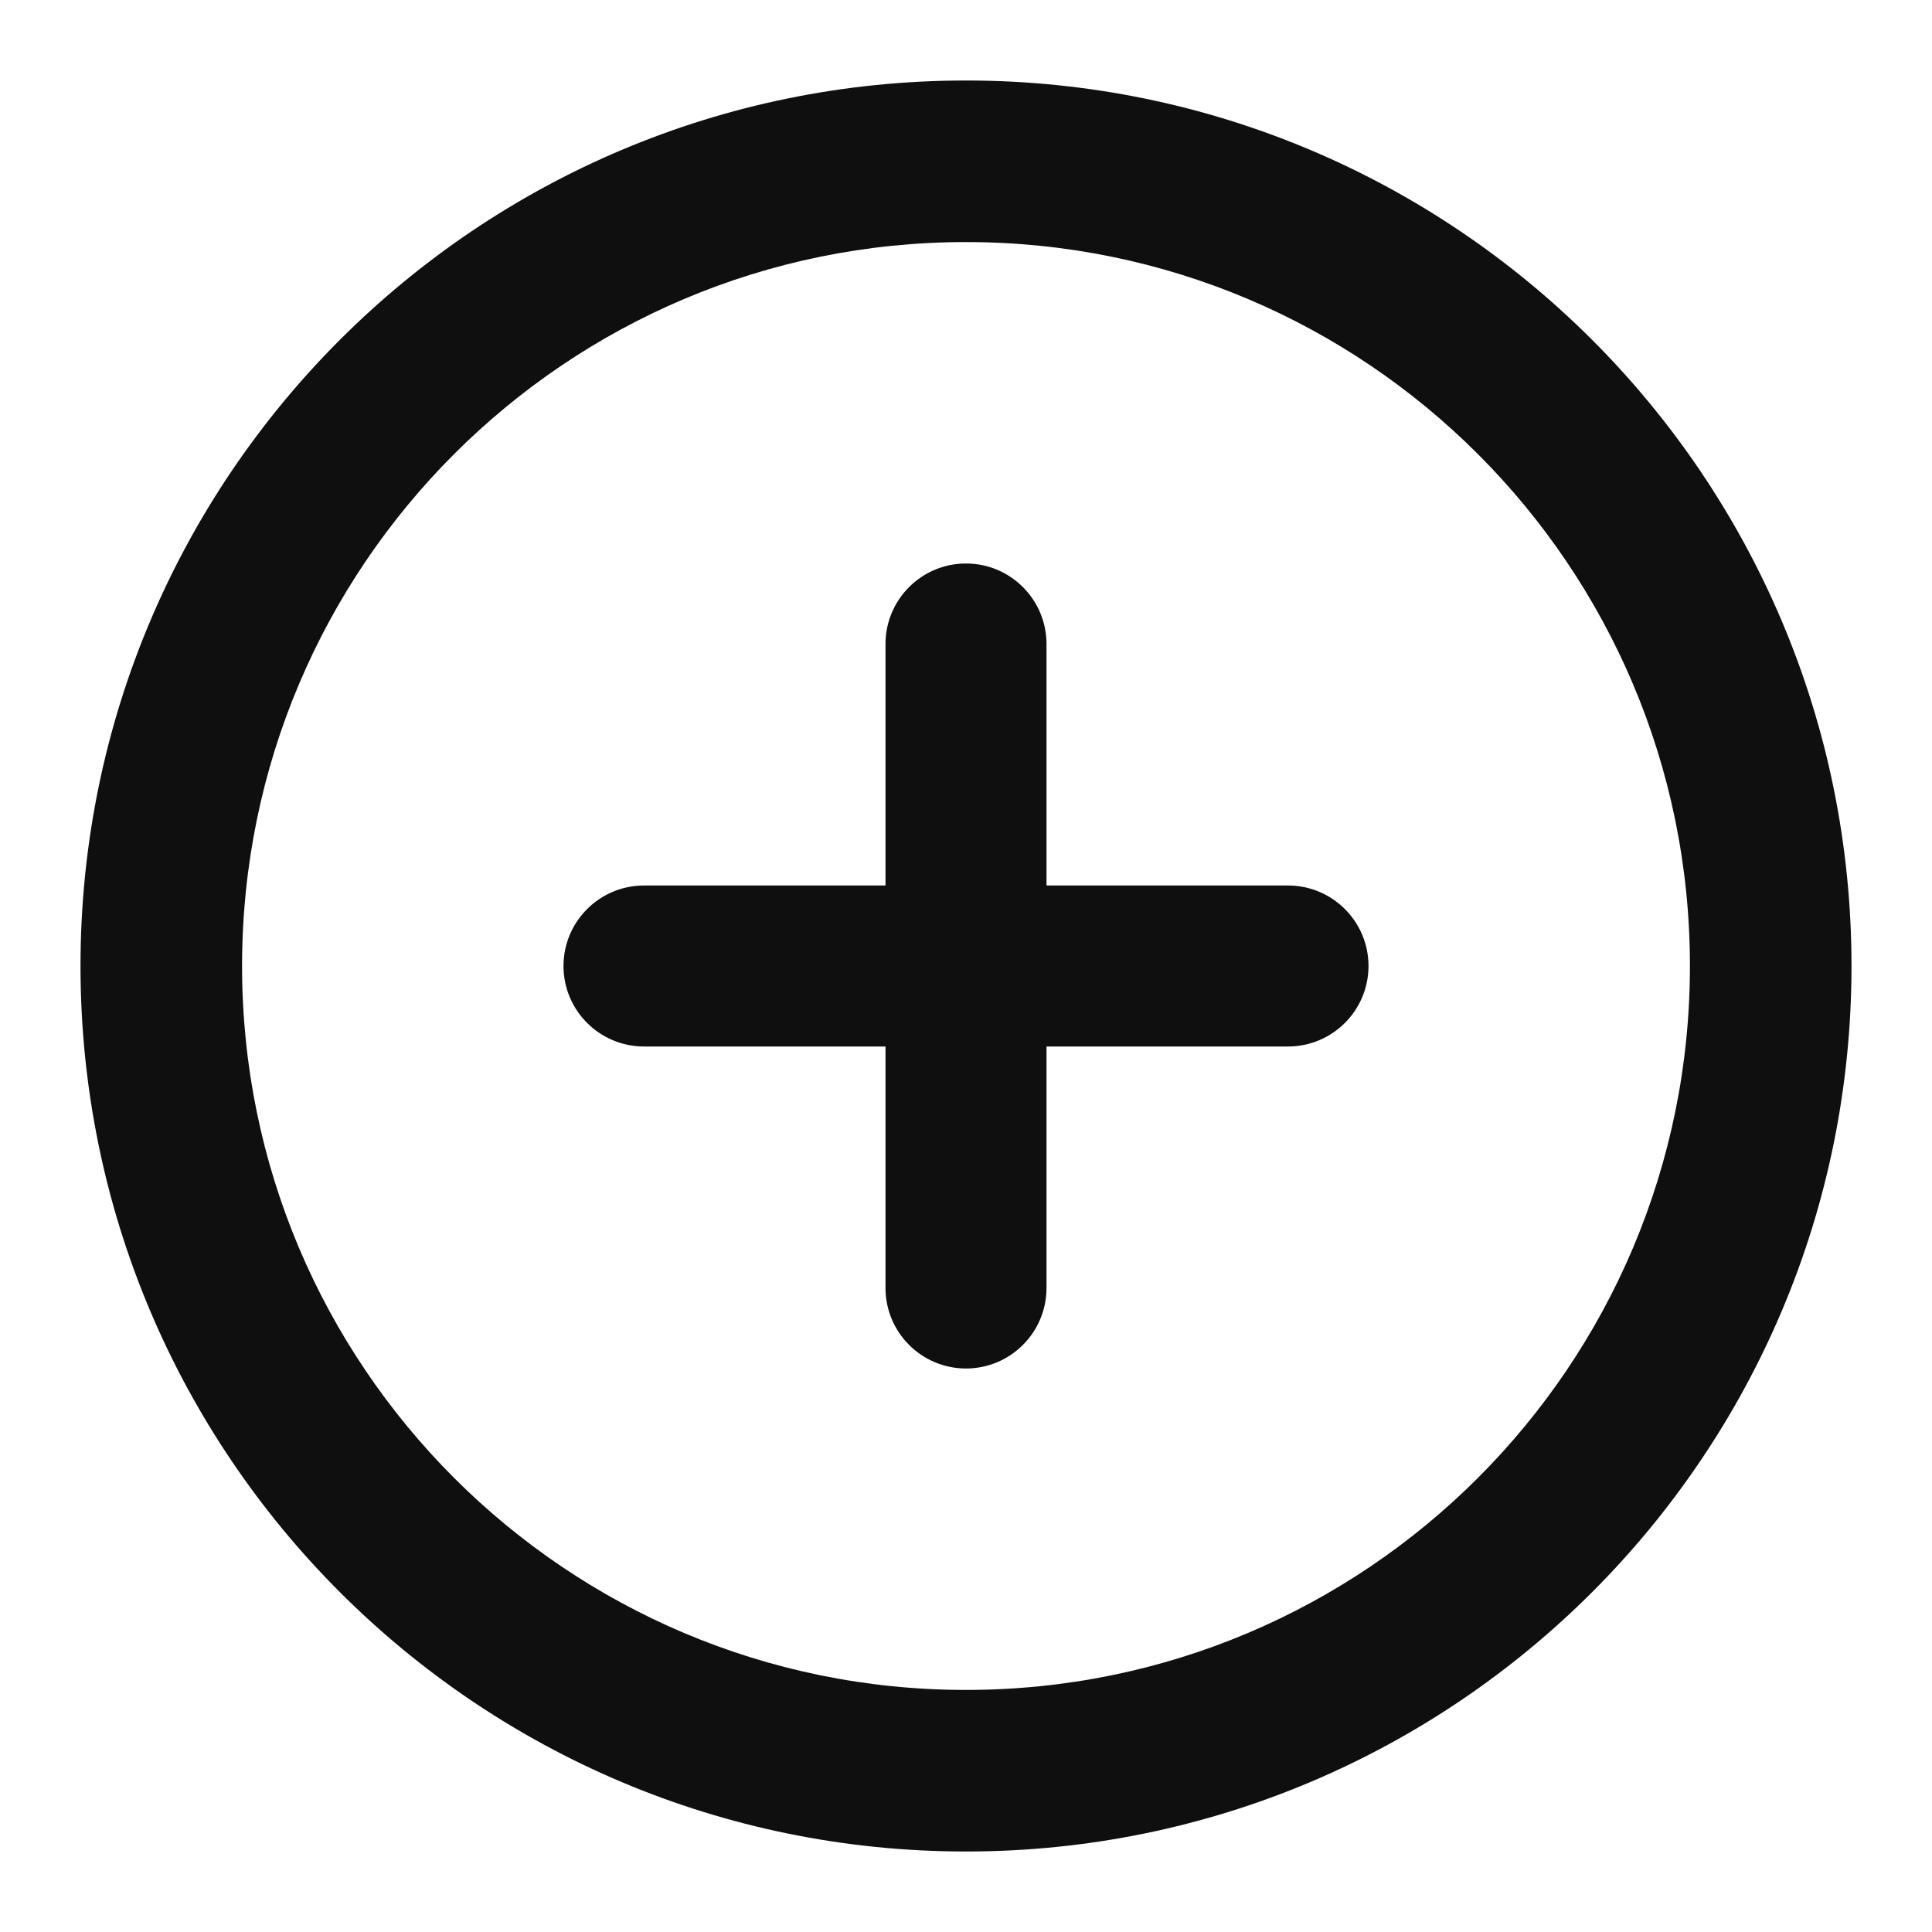
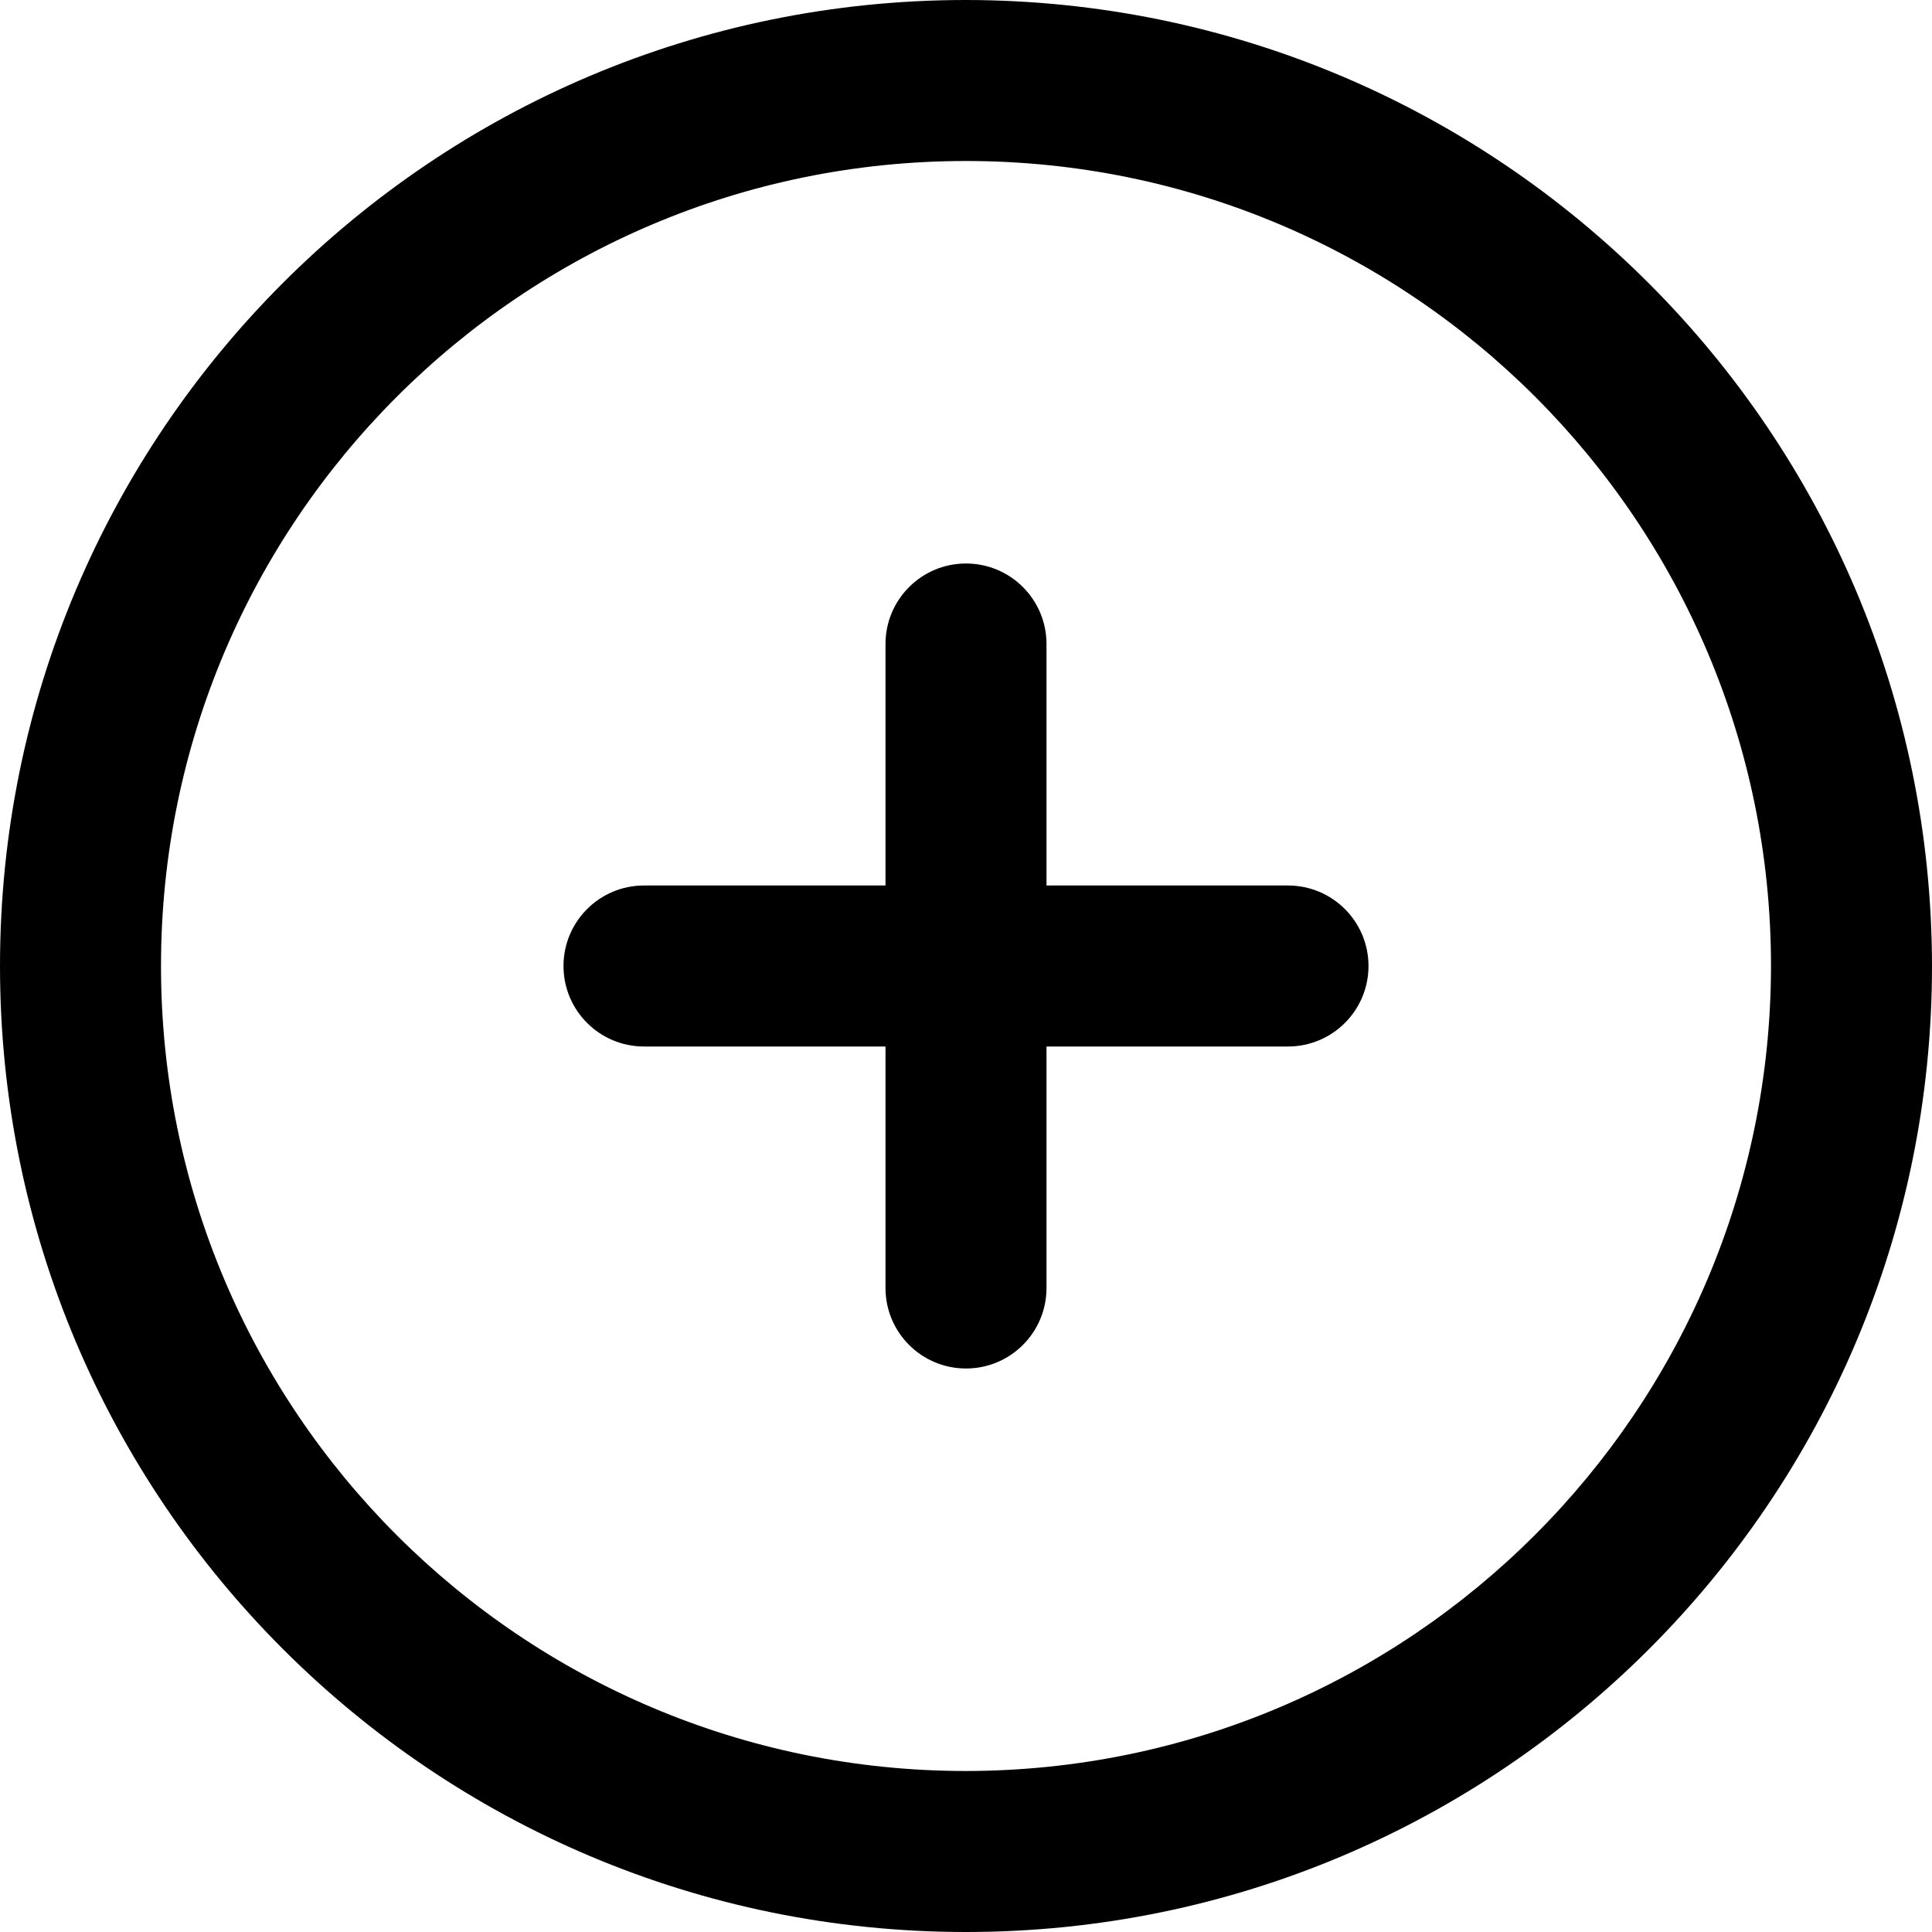
- <svg xmlns="http://www.w3.org/2000/svg" className="HomeSVG" width="800px" height="800px" viewBox="0 0 24 24" fill="none">
-   <path d="M11 8C11 7.448 11.448 7 12 7C12.552 7 13 7.448 13 8V11H16C16.552 11 17 11.448 17 12C17 12.552 16.552 13 16 13H13V16C13 16.552 12.552 17 12 17C11.448 17 11 16.552 11 16V13H8C7.448 13 7 12.552 7 12C7 11.448 7.448 11 8 11H11V8Z" fill="#0F0F0F" />
-   <path fill-rule="evenodd" clip-rule="evenodd" d="M23 12C23 18.075 18.075 23 12 23C5.925 23 1 18.075 1 12C1 5.925 5.925 1 12 1C18.075 1 23 5.925 23 12ZM3.007 12C3.007 16.967 7.033 20.993 12 20.993C16.967 20.993 20.993 16.967 20.993 12C20.993 7.033 16.967 3.007 12 3.007C7.033 3.007 3.007 7.033 3.007 12Z" fill="#0F0F0F" />
+ <svg xmlns="http://www.w3.org/2000/svg" className="HomeSVG" viewBox="0 0 24 24">
+   <path d="m12 0a12 12 0 1 0 12 12 12.013 12.013 0 0 0 -12-12zm0 22a10 10 0 1 1 10-10 10.011 10.011 0 0 1 -10 10zm5-10a1 1 0 0 1 -1 1h-3v3a1 1 0 0 1 -2 0v-3h-3a1 1 0 0 1 0-2h3v-3a1 1 0 0 1 2 0v3h3a1 1 0 0 1 1 1z" />
</svg>
